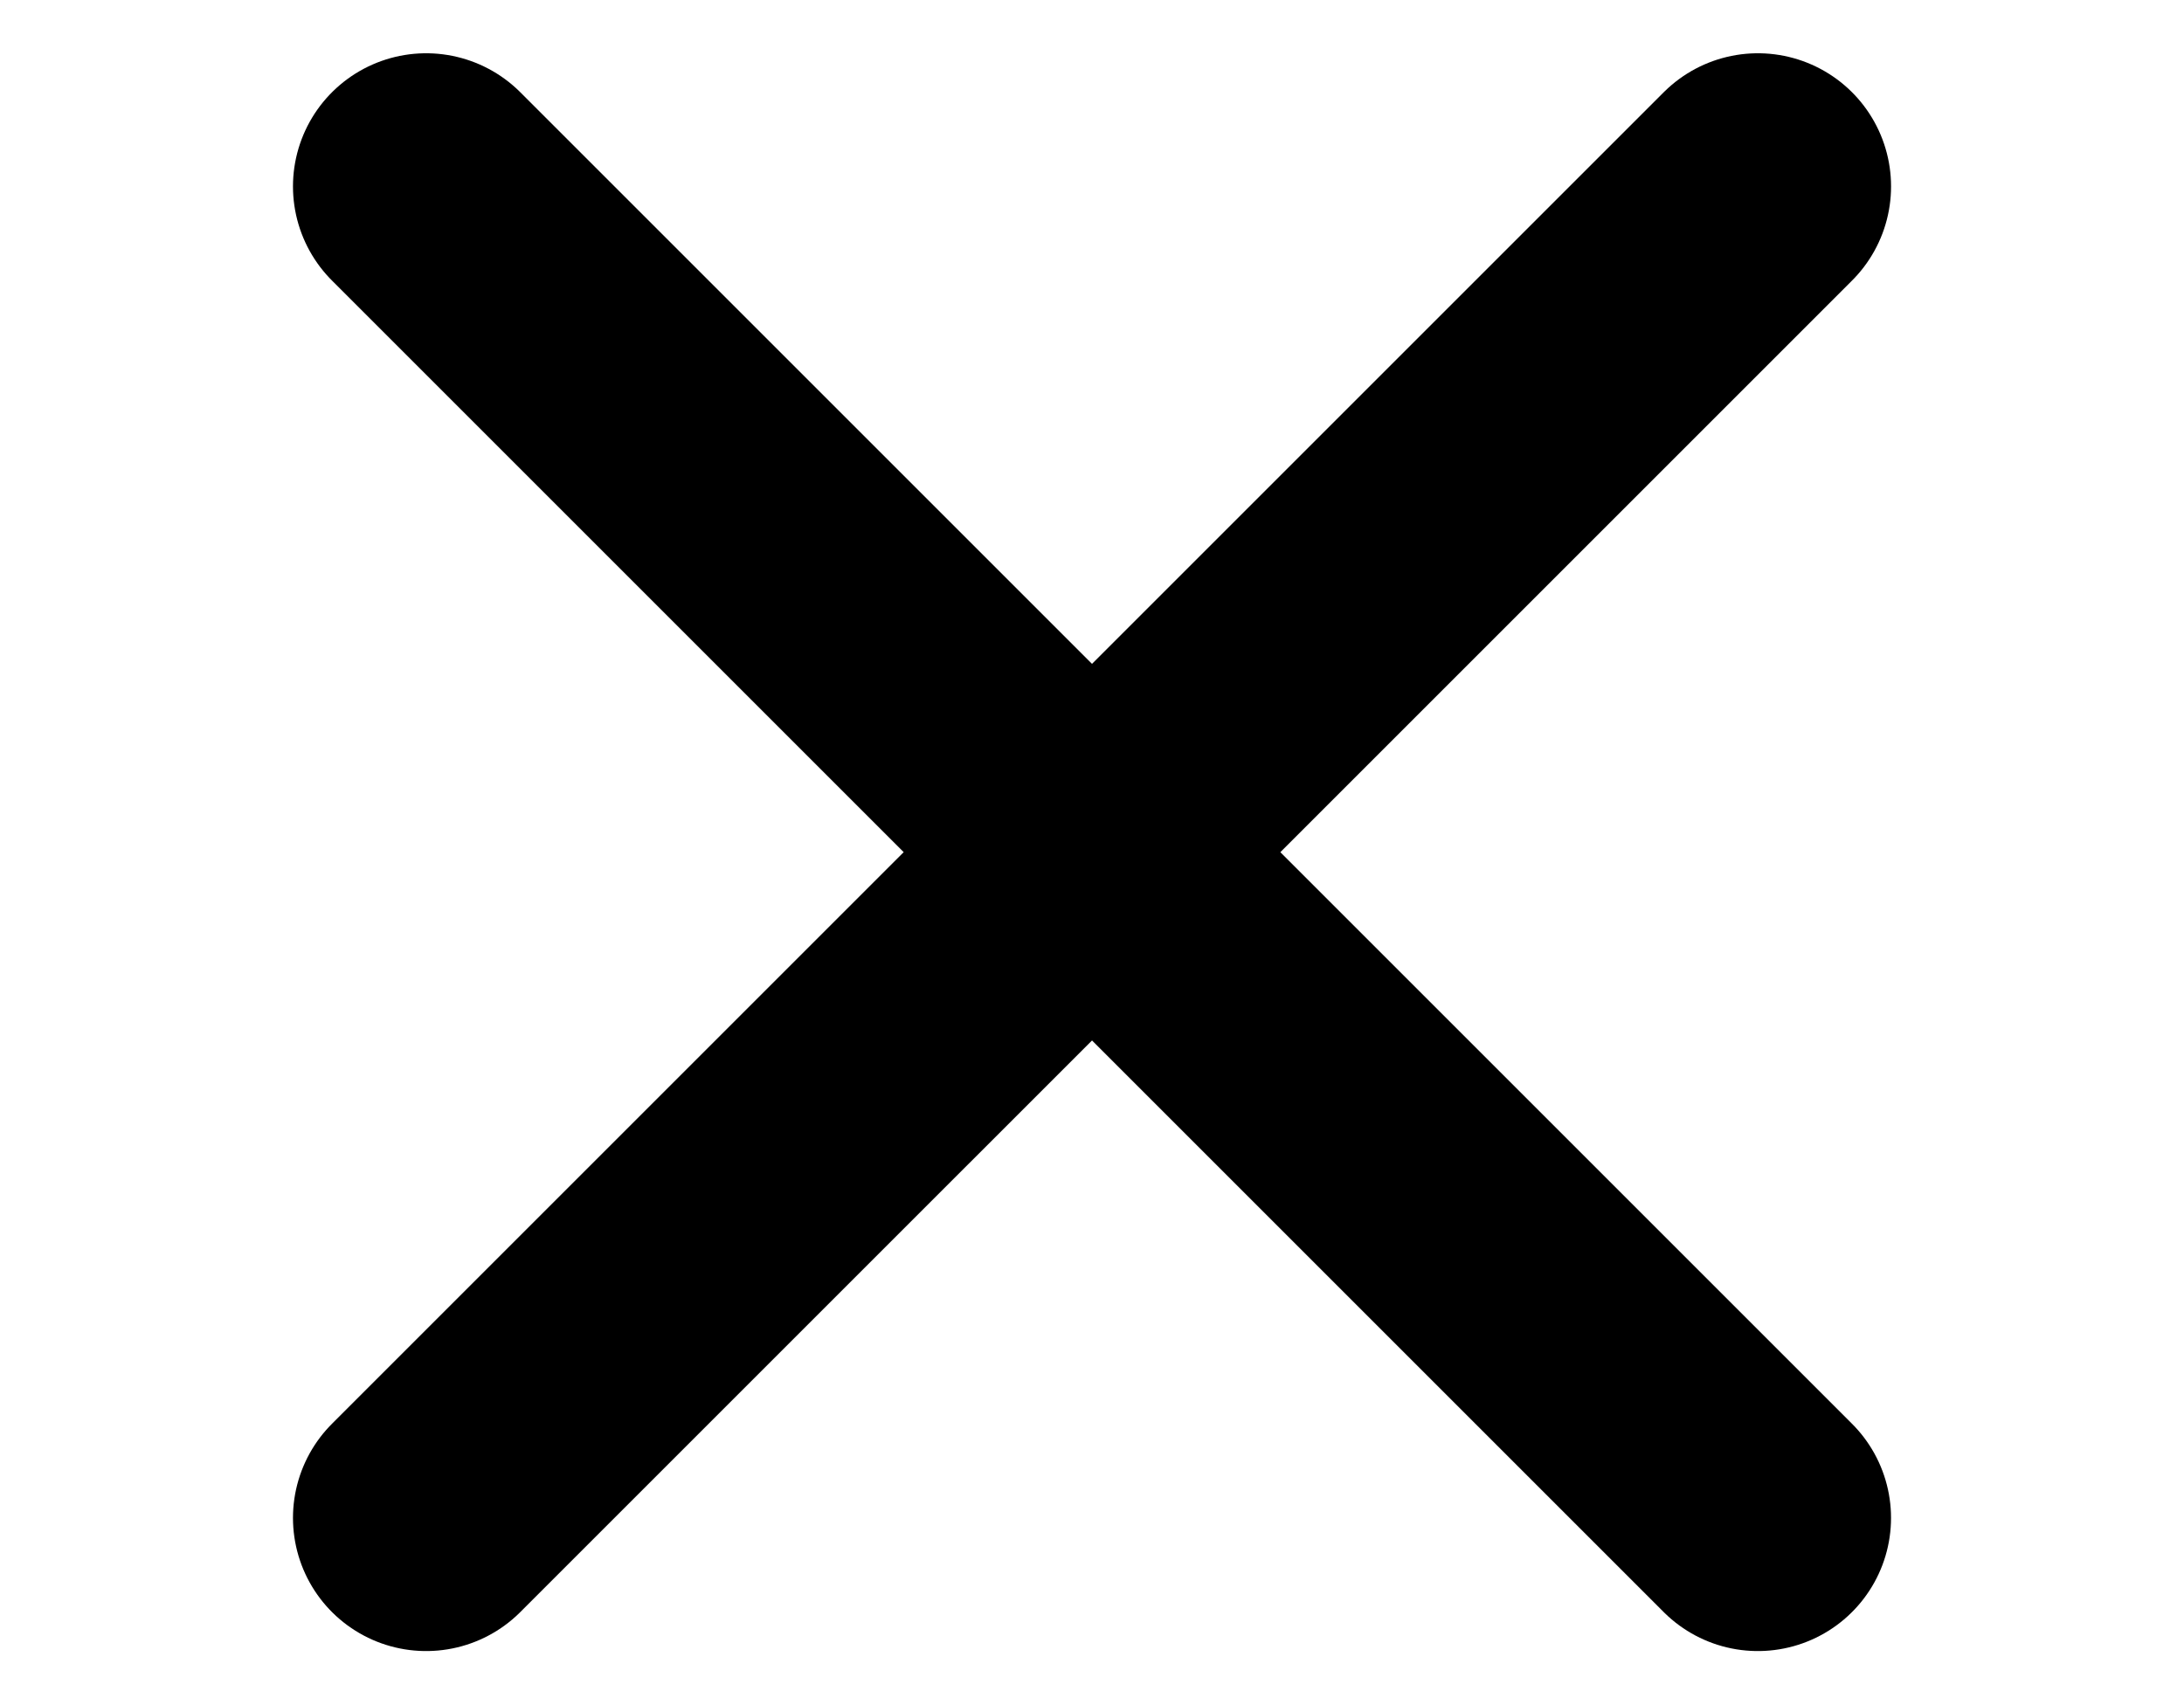
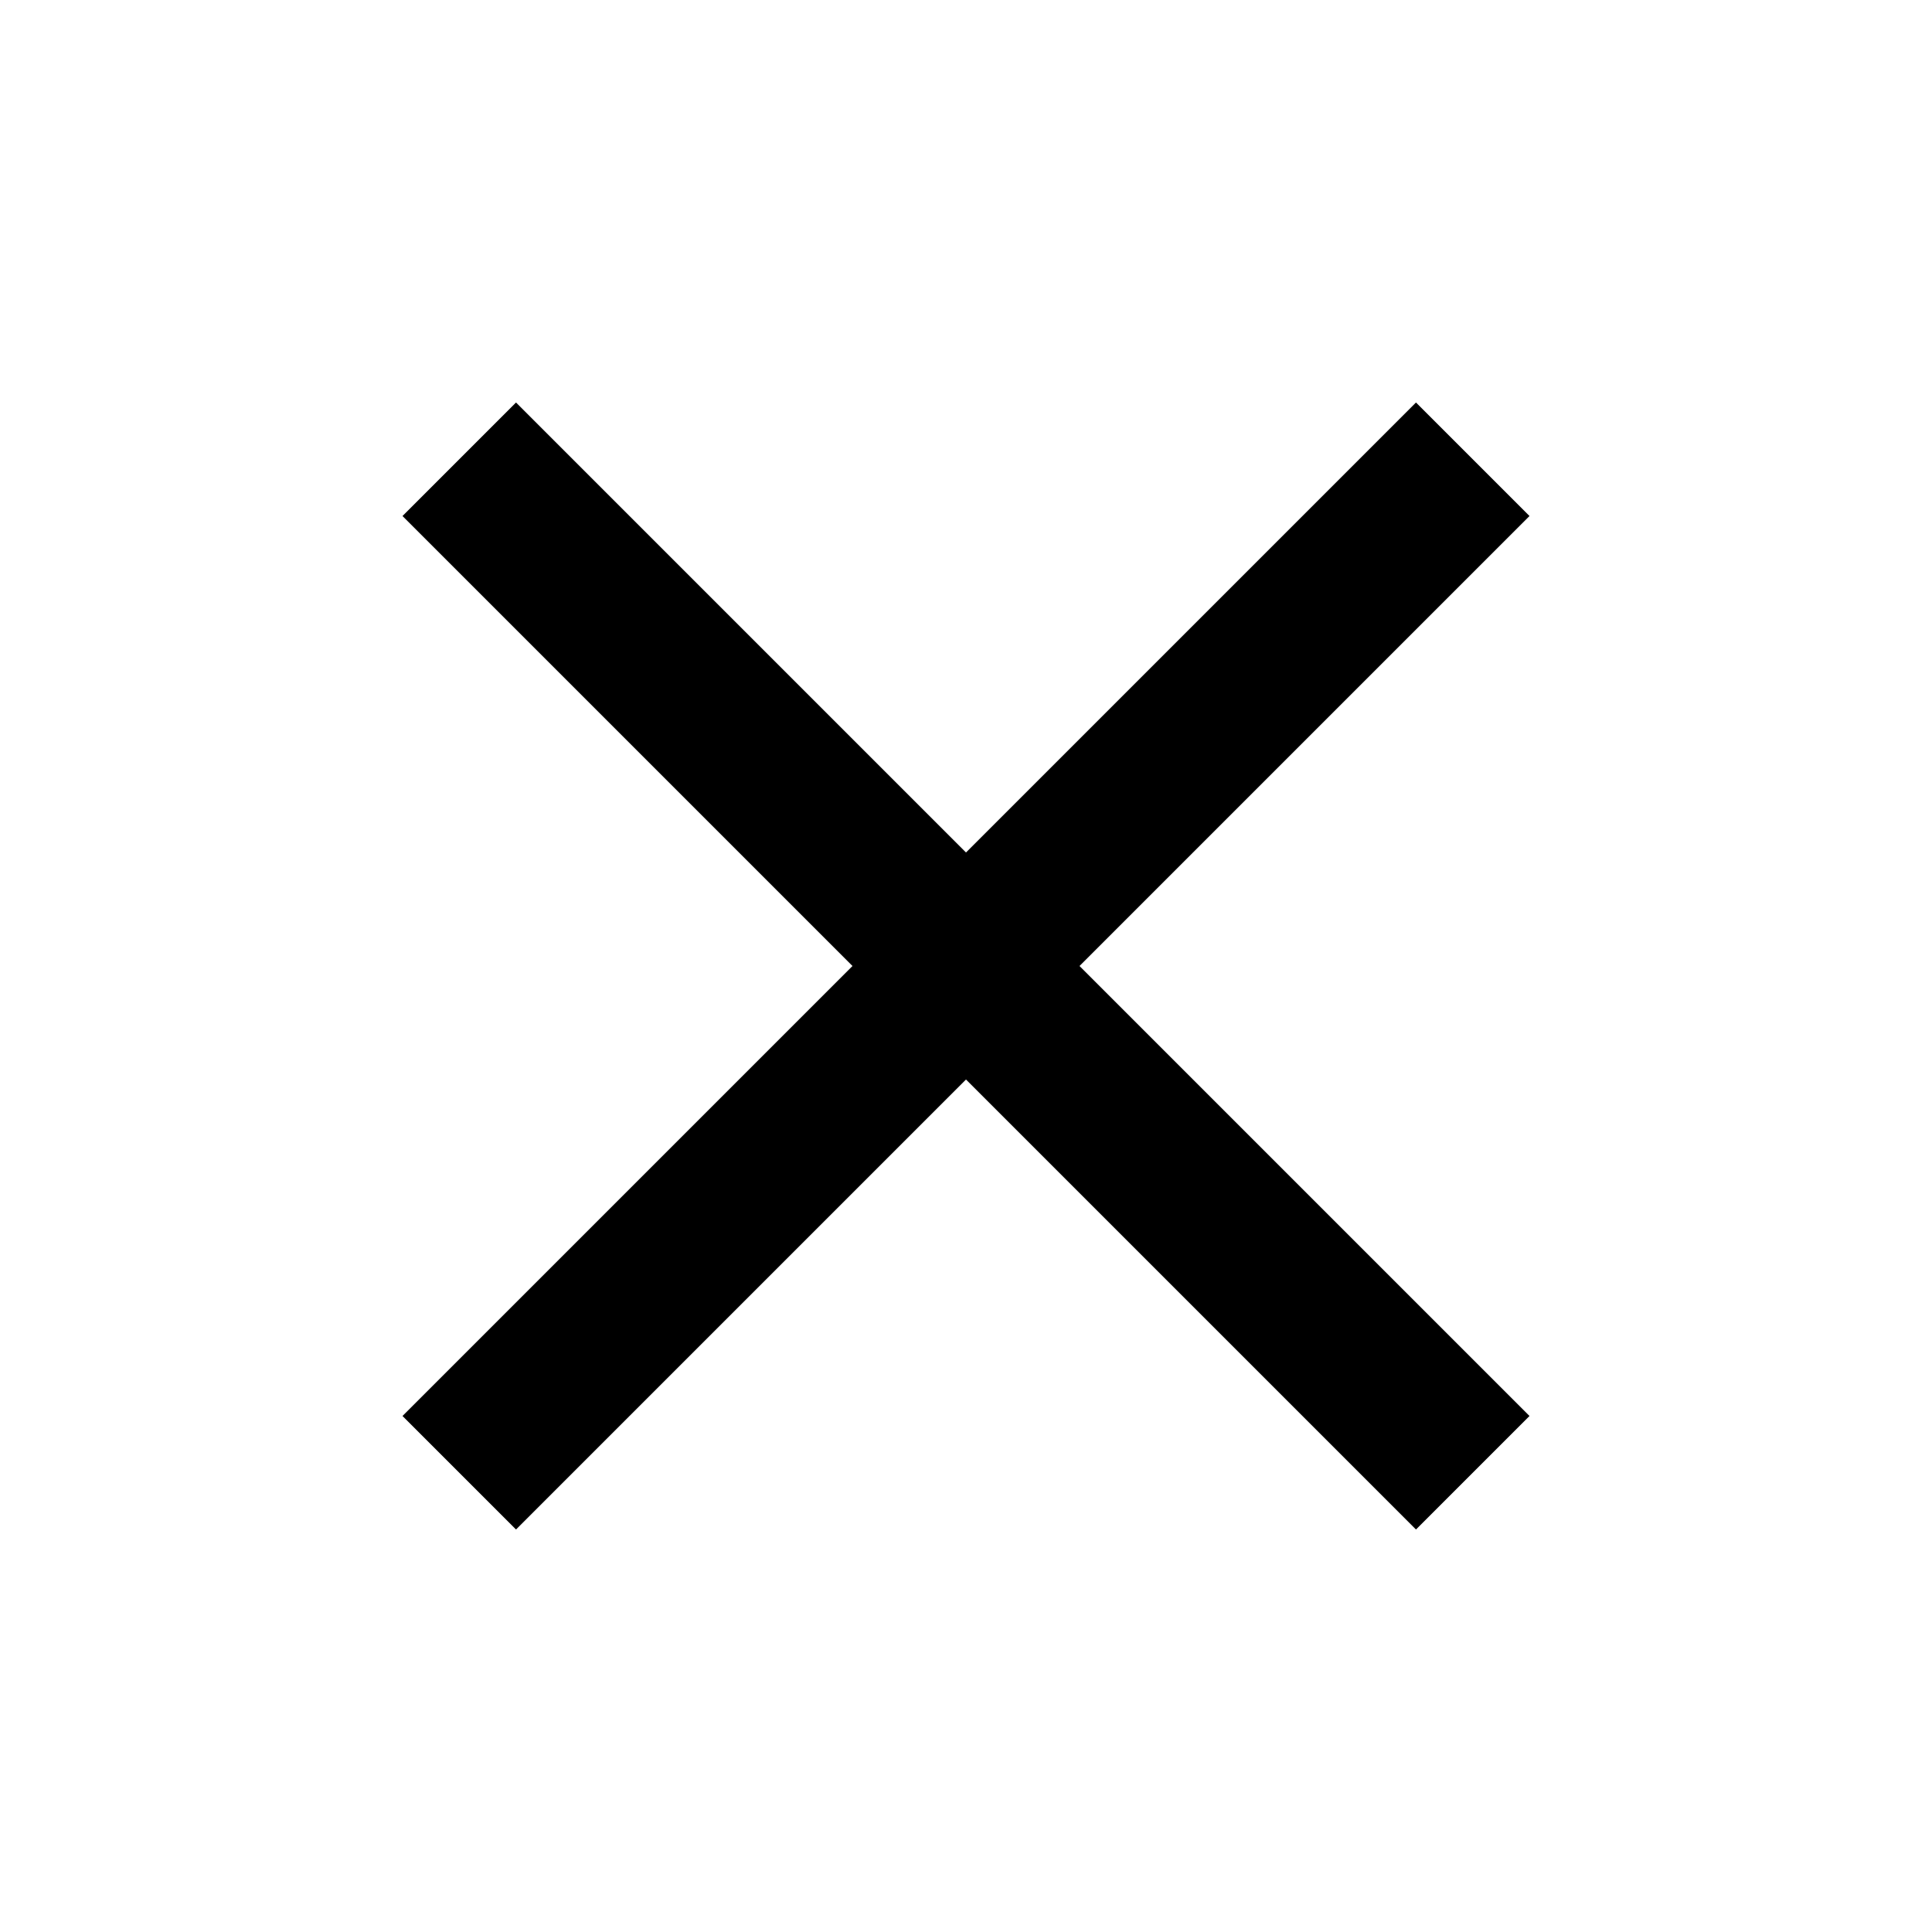
- <svg xmlns="http://www.w3.org/2000/svg" width="82" height="64" viewBox="0 0 82 64" fill="none">
-   <path d="M16 7L66 57" stroke="currentColor" stroke-width="10" stroke-linecap="round" />
-   <path d="M66.001 7L16 57" stroke="currentColor" stroke-width="10" stroke-linecap="round" />
+ <svg xmlns="http://www.w3.org/2000/svg" height="24" viewBox="0 0 24 24" width="24">
+   <path d="M0 0h24v24H0V0z" fill="none" />
+   <path d="M19 6.41L17.59 5 12 10.59 6.41 5 5 6.41 10.59 12 5 17.59 6.41 19 12 13.41 17.59 19 19 17.59 13.41 12 19 6.41z" />
</svg>
